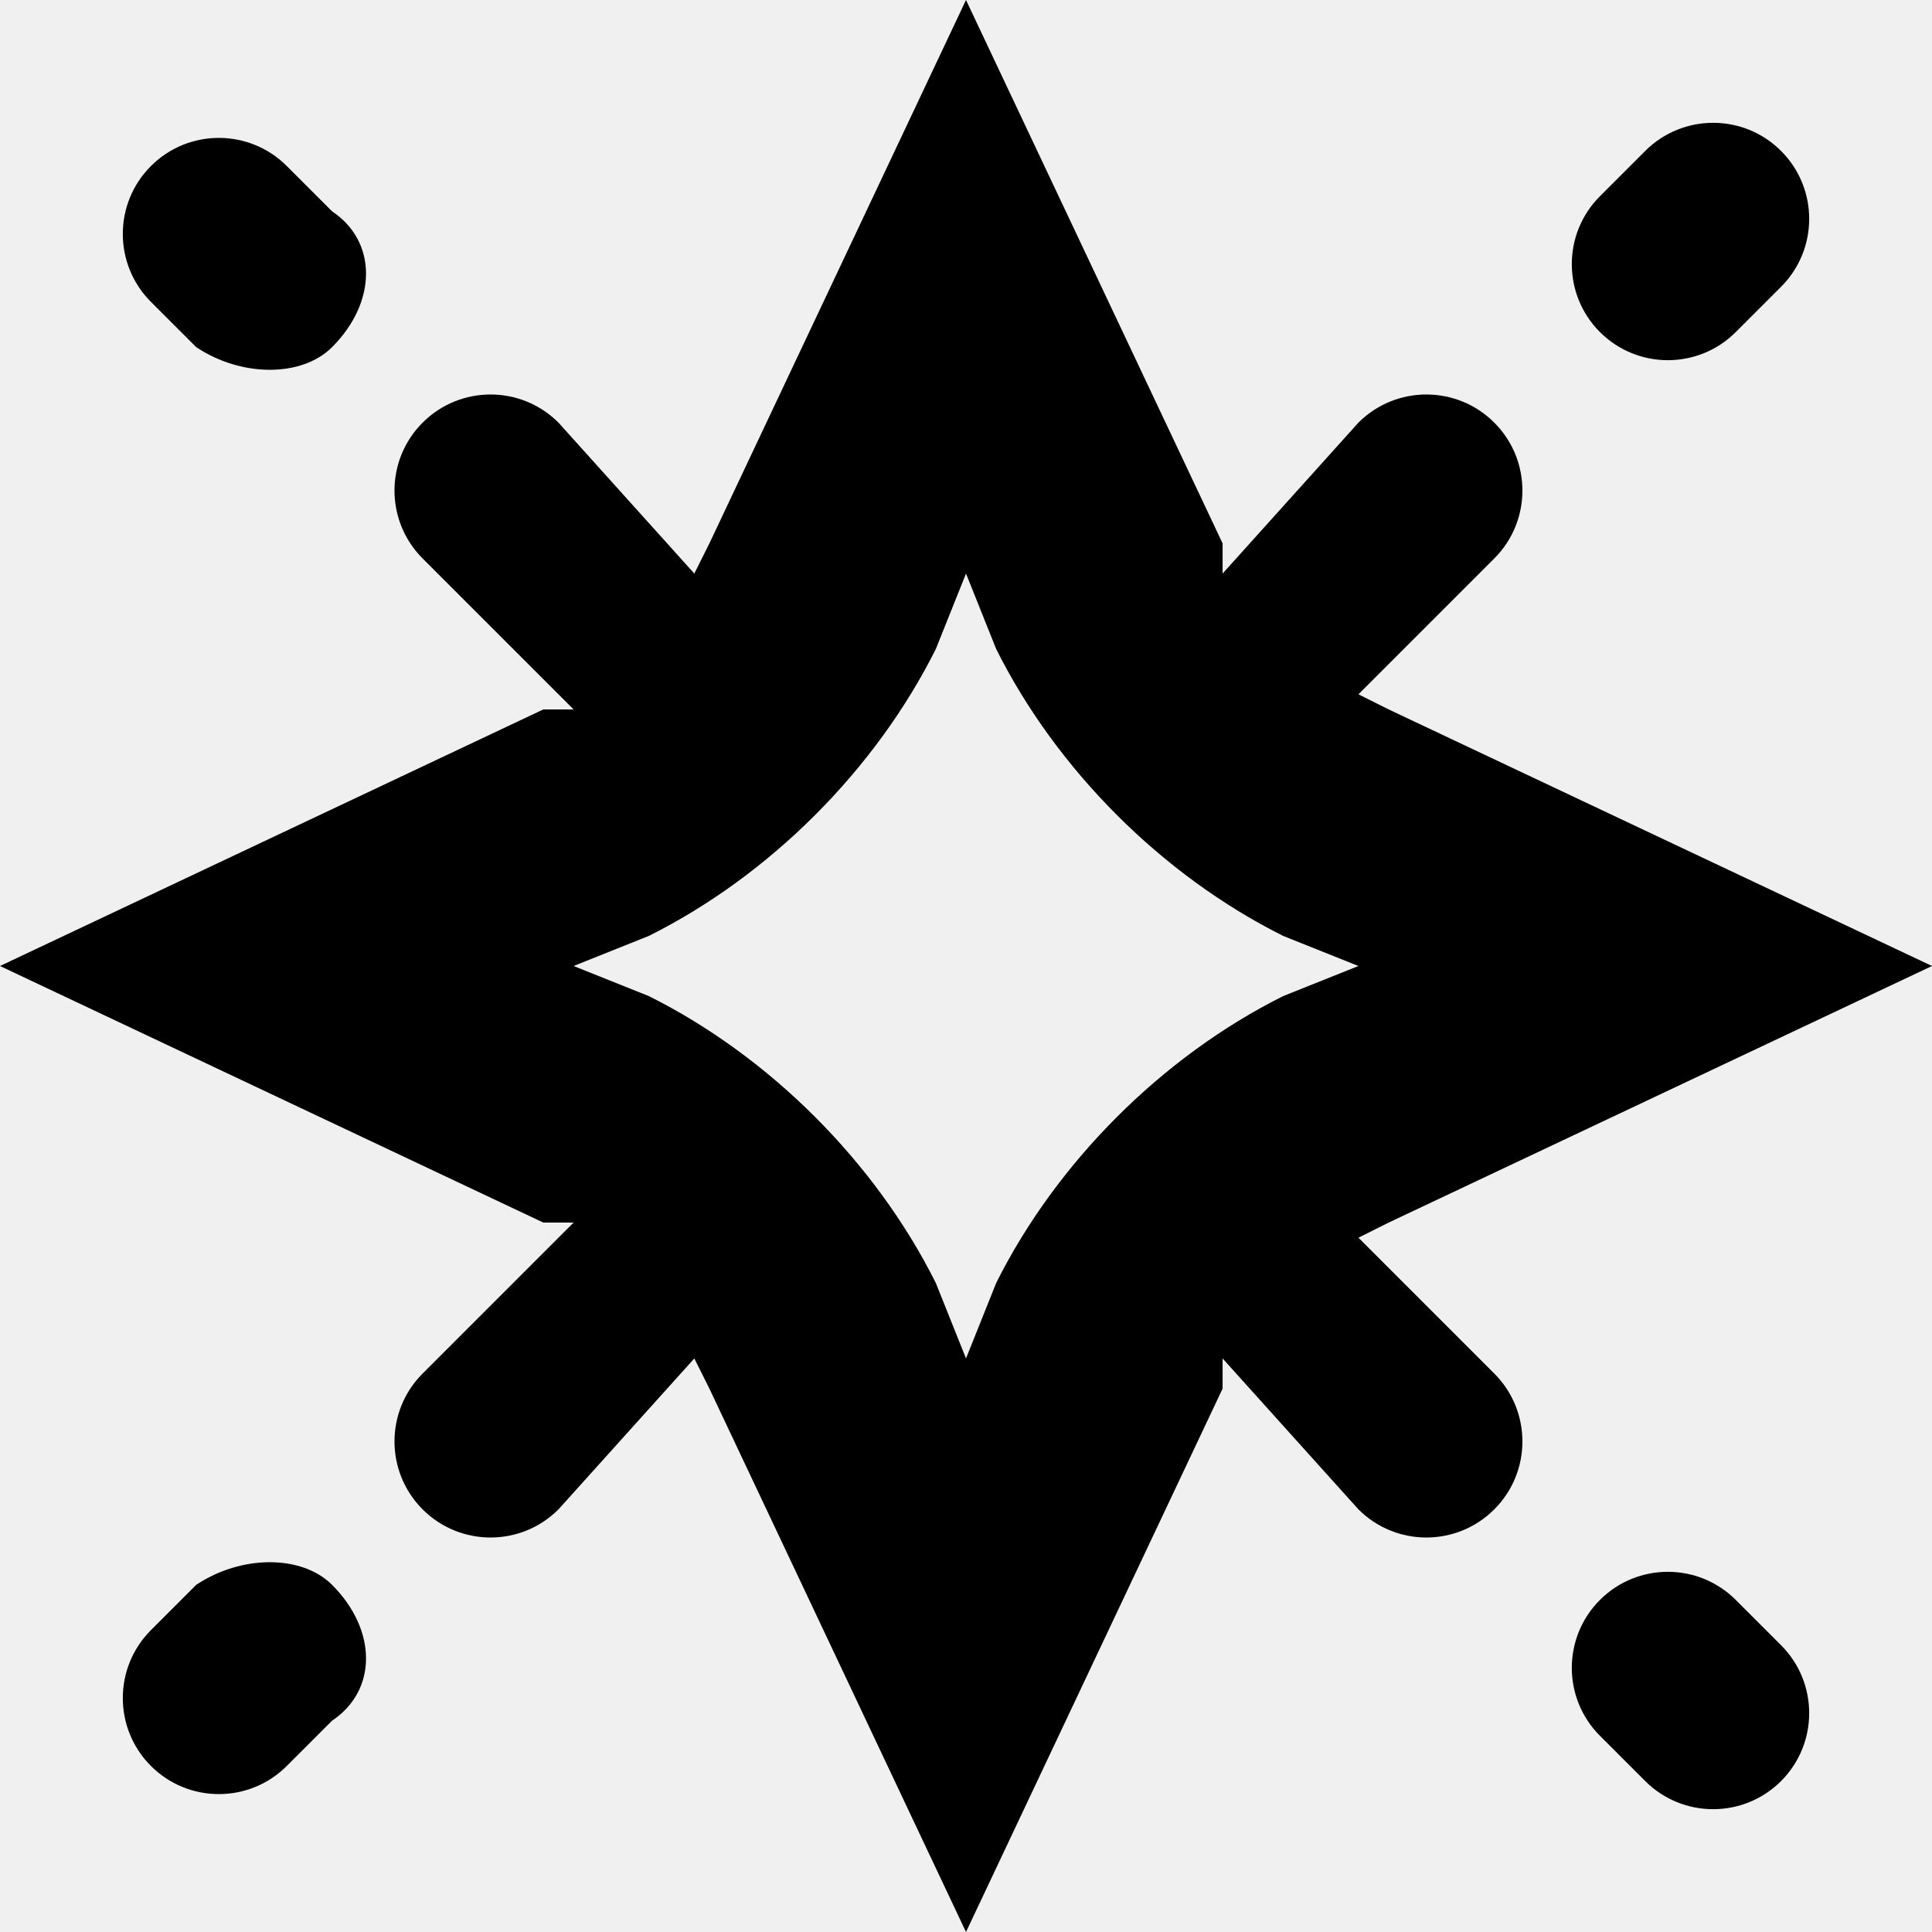
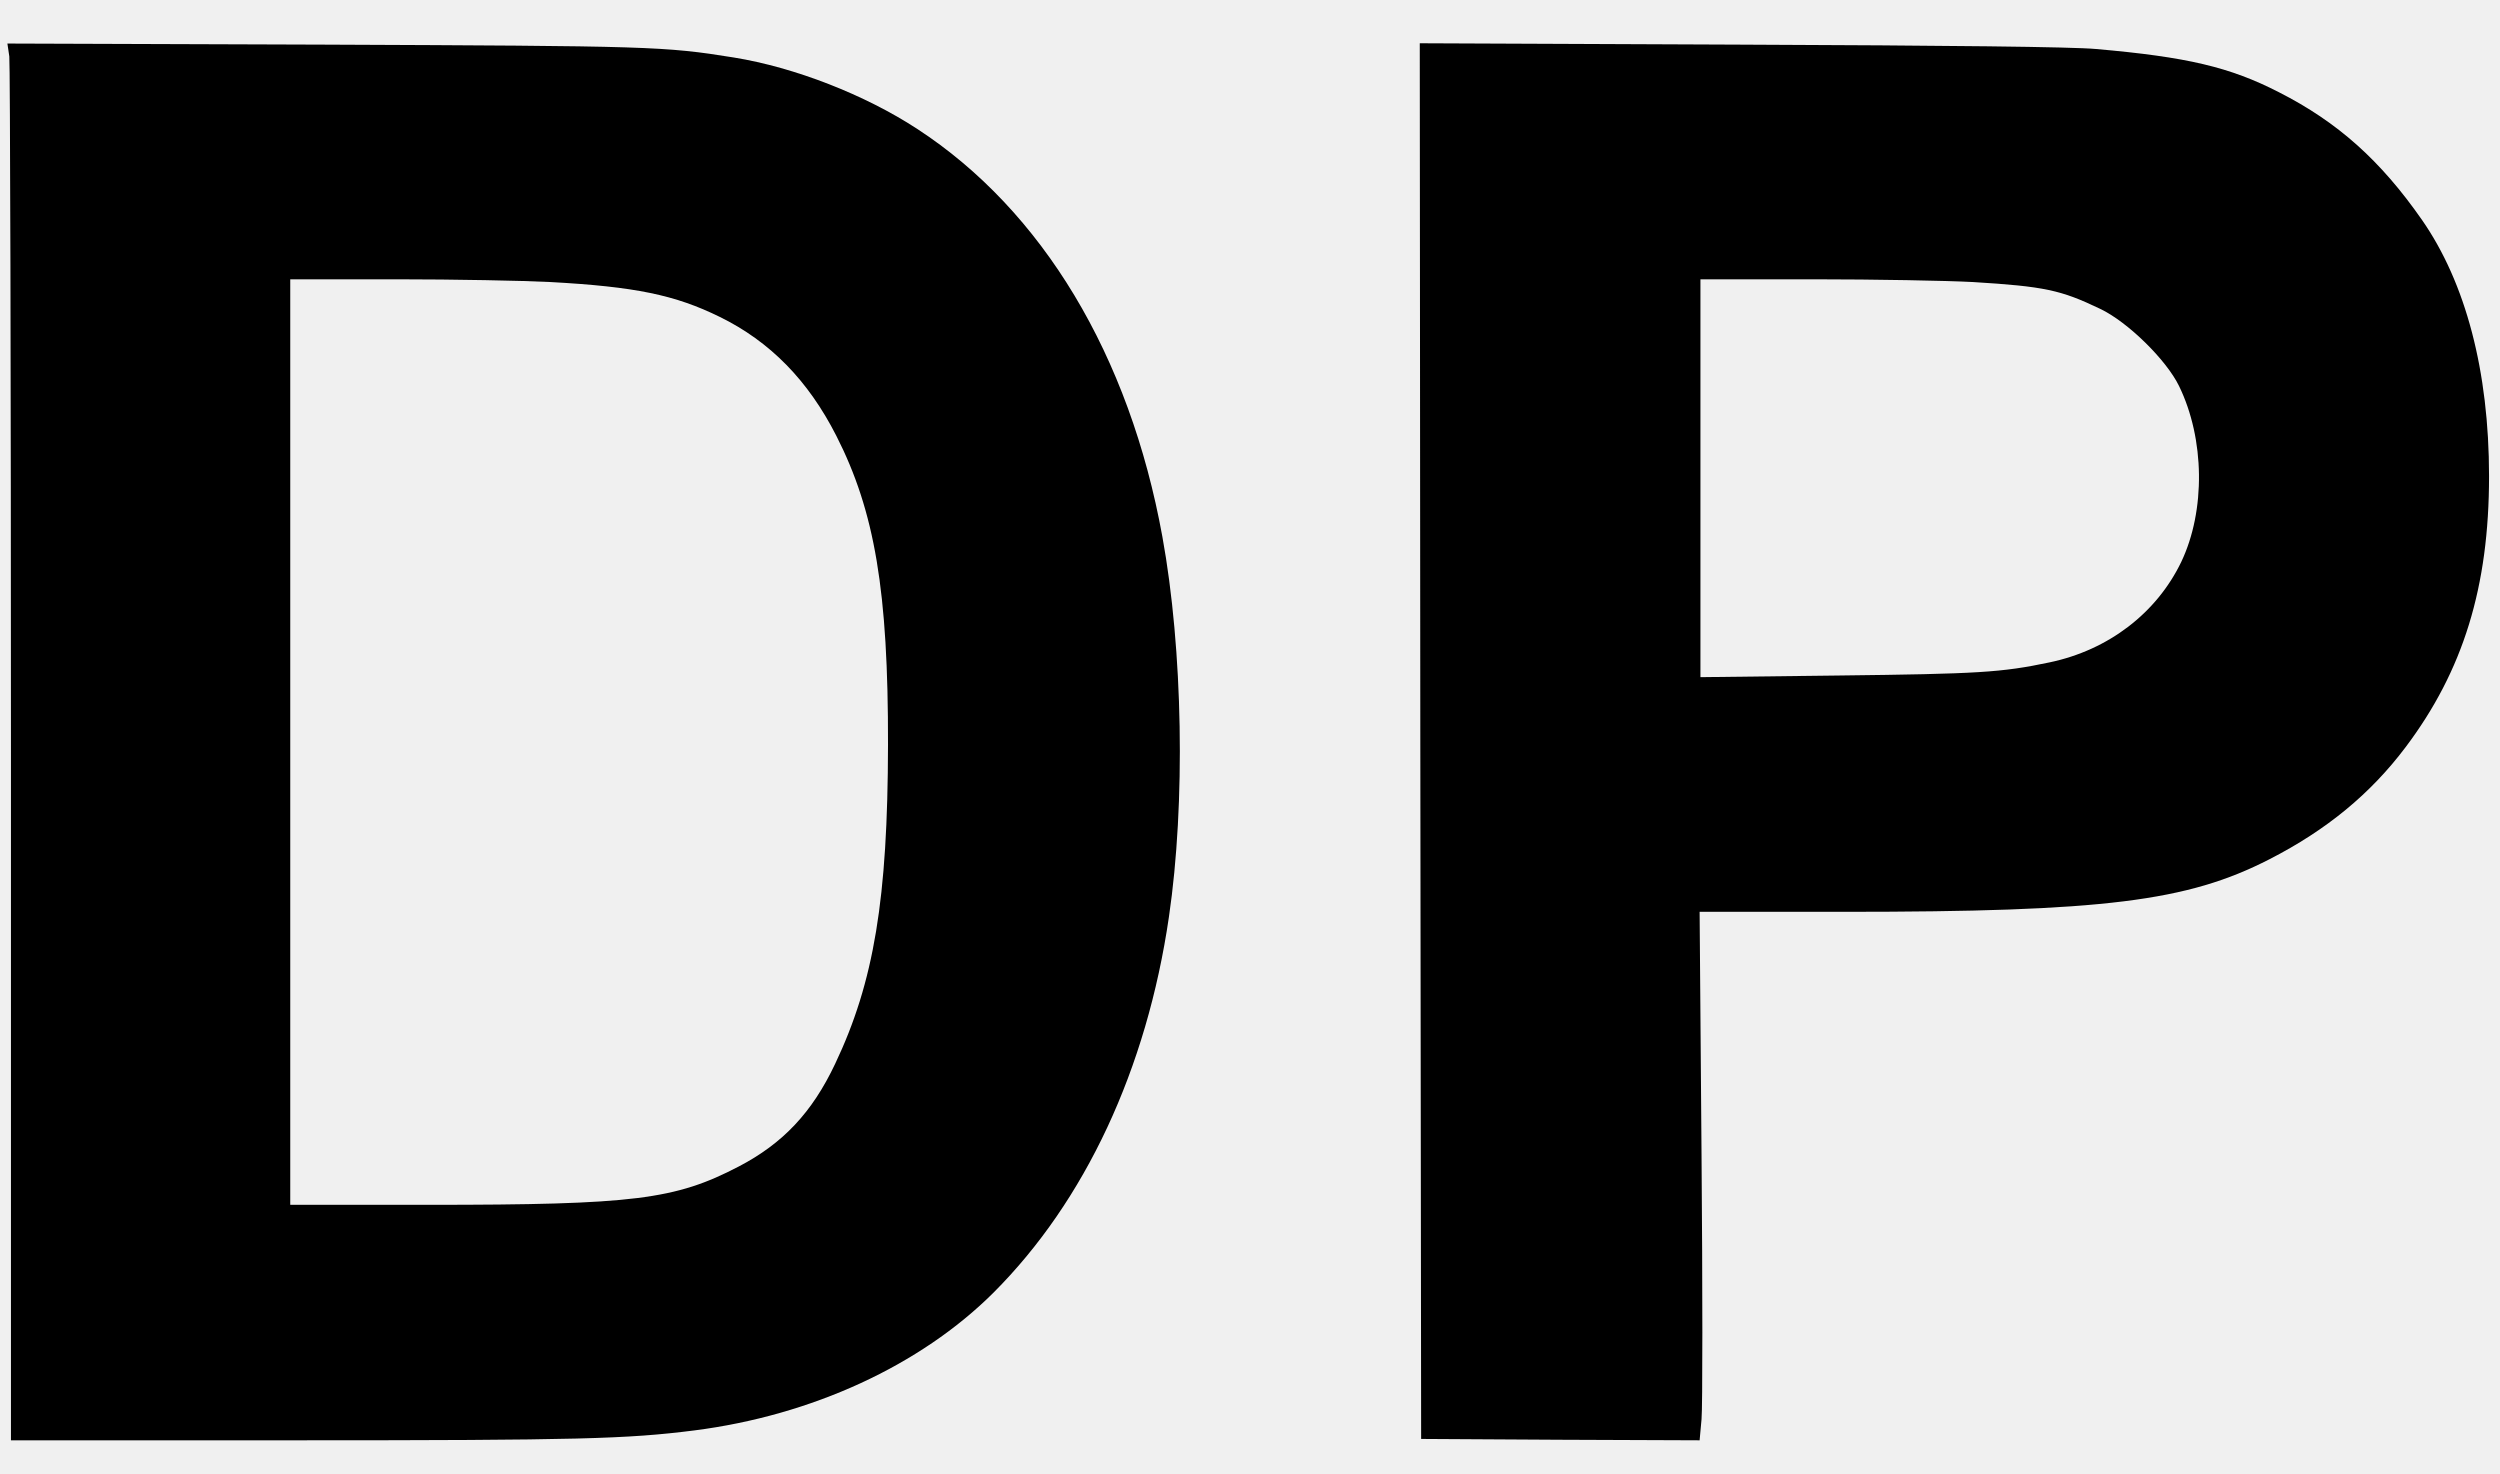
- <svg xmlns="http://www.w3.org/2000/svg" viewBox="0 0 128 128">
-   <path fill-rule="evenodd" d="M81 36 64 0 47 36l-1 2-9-10a6 6 0 0 0-9 9l10 10h-2L0 64l36 17h2L28 91a6 6 0 1 0 9 9l9-10 1 2 17 36 17-36v-2l9 10a6 6 0 1 0 9-9l-9-9 2-1 36-17-36-17-2-1 9-9a6 6 0 1 0-9-9l-9 10v-2Zm-17 2-2 5c-4 8-11 15-19 19l-5 2 5 2c8 4 15 11 19 19l2 5 2-5c4-8 11-15 19-19l5-2-5-2c-8-4-15-11-19-19l-2-5Z" clip-rule="evenodd" />
-   <path d="M118 19a6 6 0 0 0-9-9l-3 3a6 6 0 1 0 9 9l3-3Zm-96 4c-2 2-6 2-9 0l-3-3a6 6 0 1 1 9-9l3 3c3 2 3 6 0 9Zm0 82c-2-2-6-2-9 0l-3 3a6 6 0 1 0 9 9l3-3c3-2 3-6 0-9Zm96 4a6 6 0 0 1-9 9l-3-3a6 6 0 1 1 9-9l3 3Z" />
-   <style>path{fill:#000}@media (prefers-color-scheme:dark){path{fill:#fff}}</style>
+ <svg xmlns="http://www.w3.org/2000/svg" version="1.0" width="913pt" height="538pt" viewBox="0 0 913 538" preserveAspectRatio="xMidYMid meet">
+   <g transform="translate(0,538) scale(0.1,-0.1)" fill="#000000" stroke="none">
+     <path d="M34 5174 c3 -26 6 -1173 6 -2550 l0 -2504 1043 0 c1032 0 1207 5 1452 36 431 55 827 238 1093 503 335 335 560 817 641 1373 61 415 51 976 -24 1388 -120 662 -438 1191 -895 1489 -191 125 -448 225 -670 261 -255 41 -304 42 -1494 47 l-1159 4 7 -47z m1976 -824 c310 -17 455 -47 618 -127 184 -90 323 -232 426 -434 141 -277 190 -568 189 -1129 -1 -563 -51 -866 -193 -1165 -84 -178 -191 -291 -352 -375 -232 -121 -382 -140 -1130 -140 l-508 0 0 1690 0 1690 388 0 c213 0 466 -5 562 -10z" />
+     <path d="M5187 2673 l3 -2548 508 -3 509 -2 7 77 c4 43 4 477 0 966 l-7 887 529 0 c948 0 1252 38 1552 192 209 107 369 239 497 409 211 280 305 586 305 990 0 383 -85 706 -245 936 -152 218 -308 357 -522 466 -179 92 -336 129 -668 158 -85 8 -536 13 -1300 16 l-1170 5 2 -2549z m2018 1677 c262 -16 321 -29 465 -98 101 -48 242 -187 288 -282 94 -193 97 -455 8 -642 -90 -187 -266 -322 -481 -367 -175 -37 -260 -42 -772 -48 l-503 -6 0 727 0 726 413 0 c226 0 489 -5 582 -10z" />
+   </g>
</svg>
